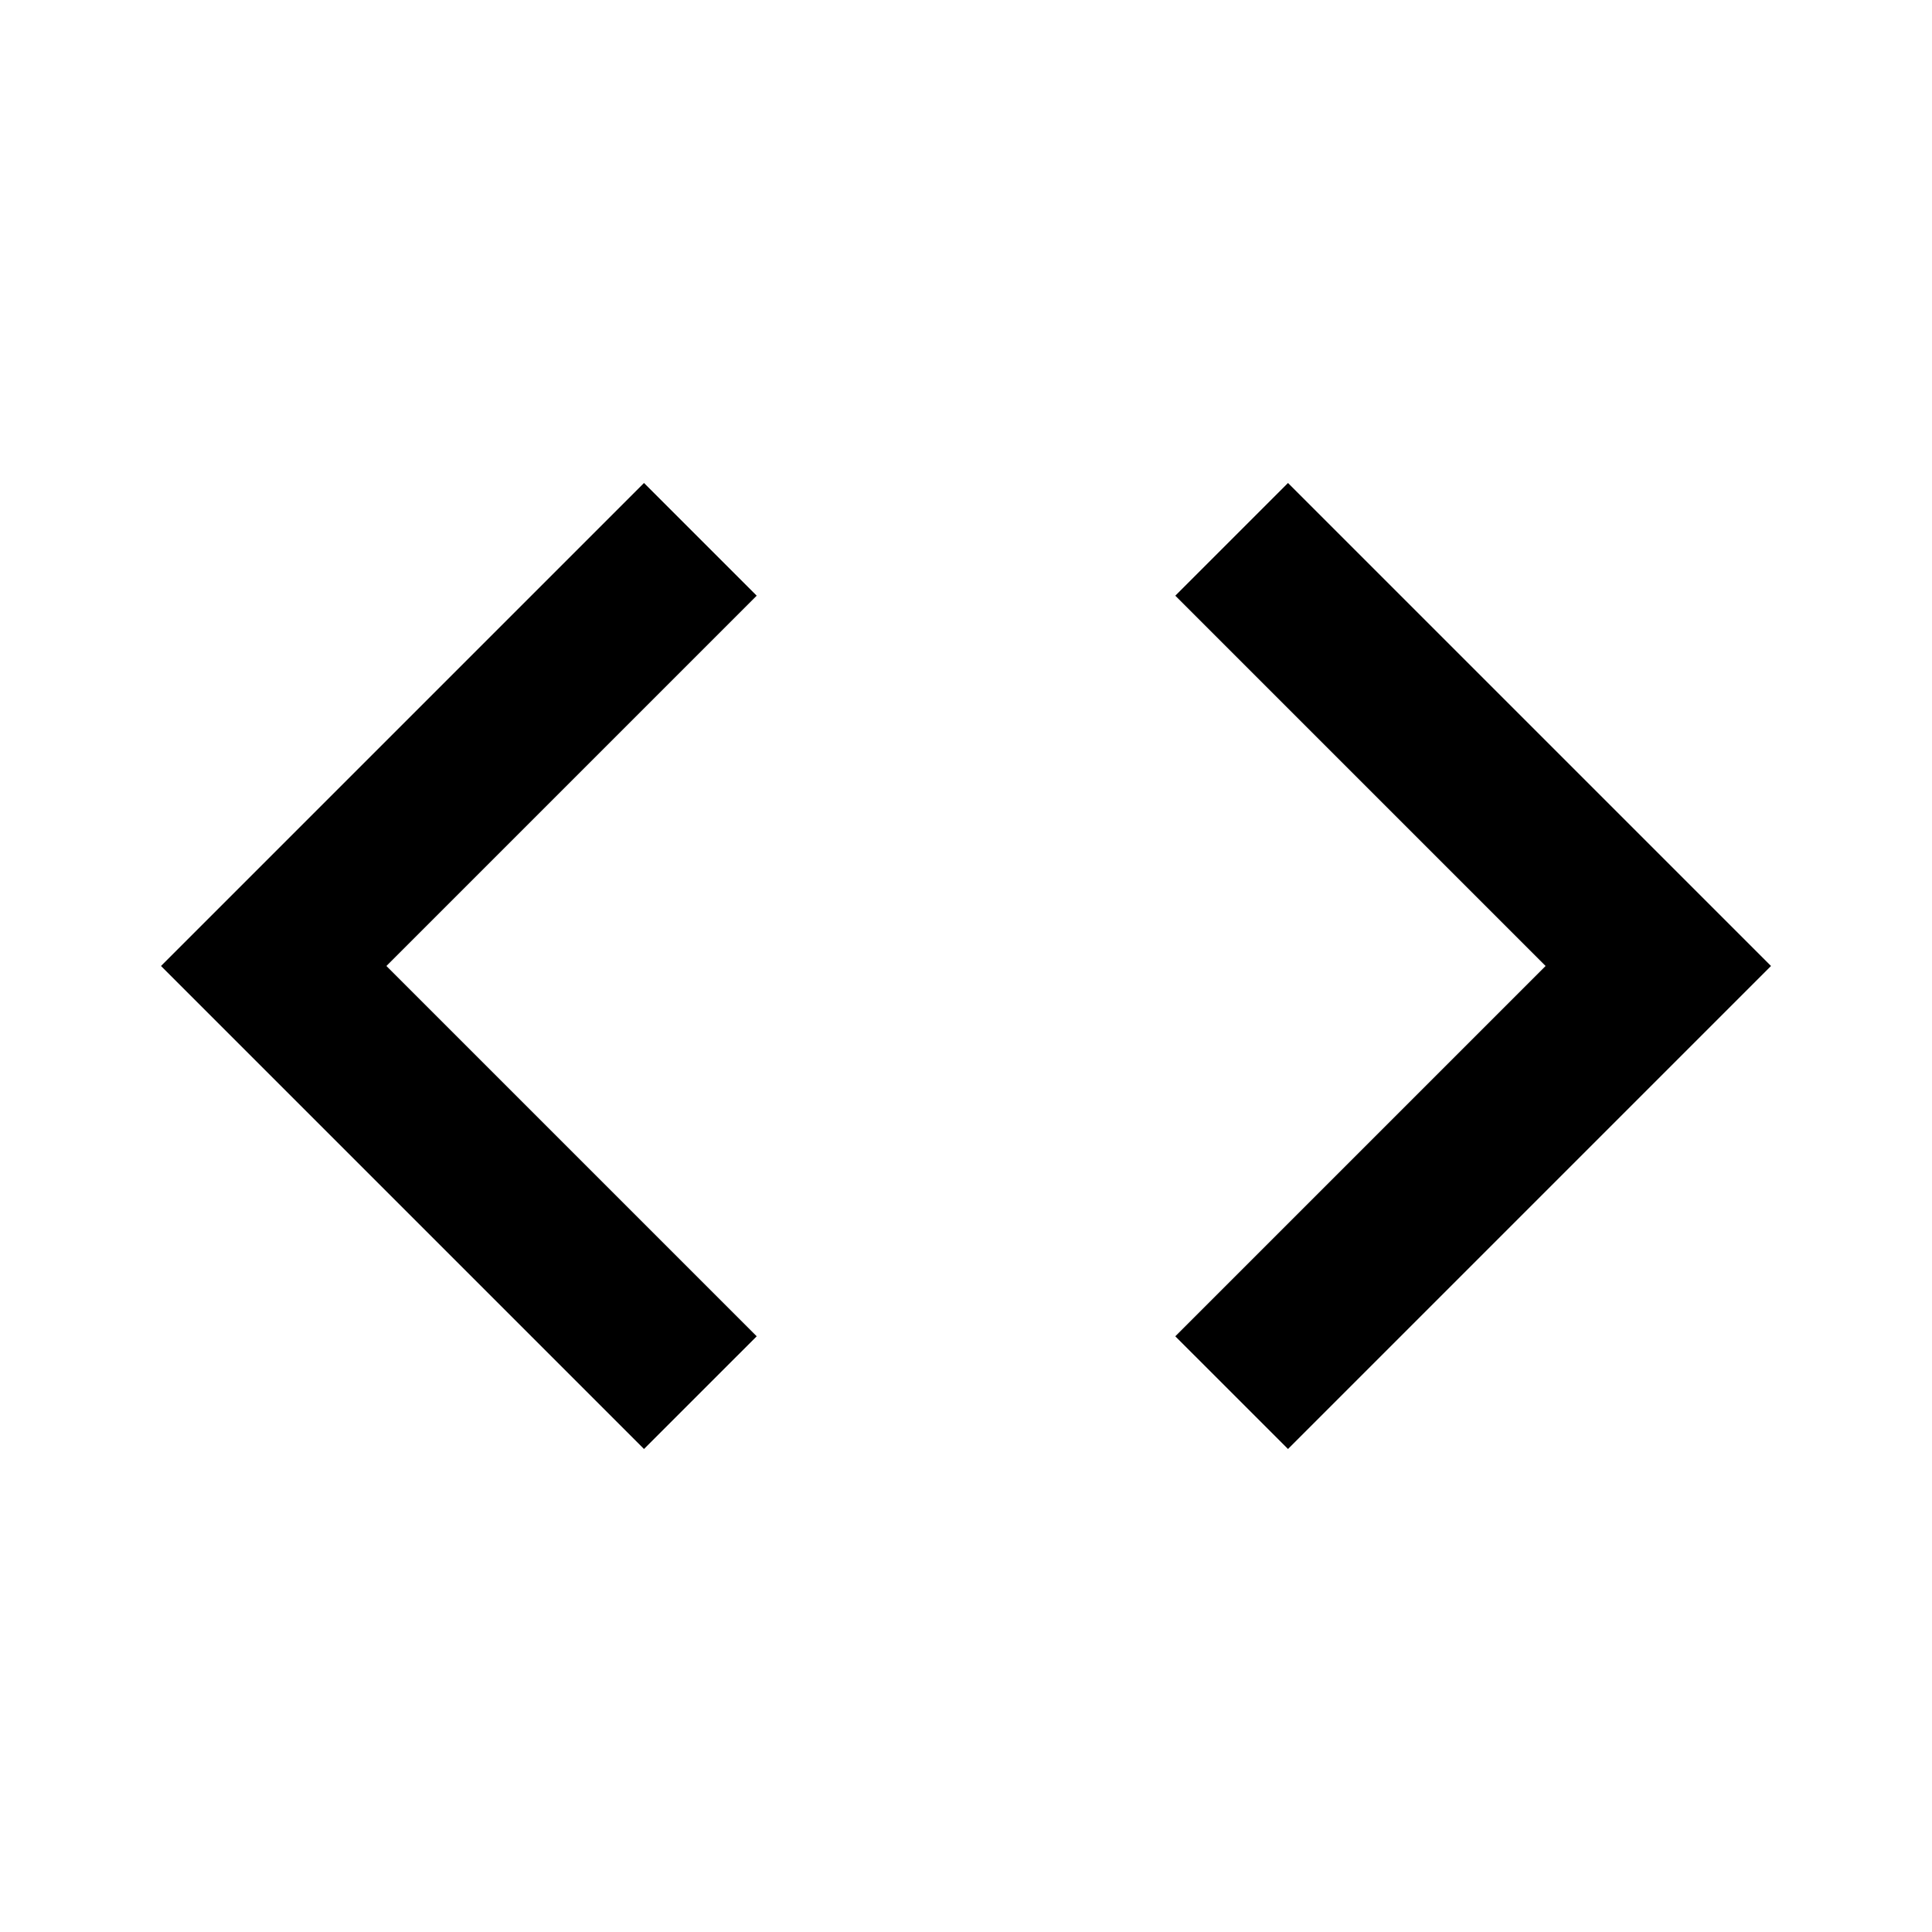
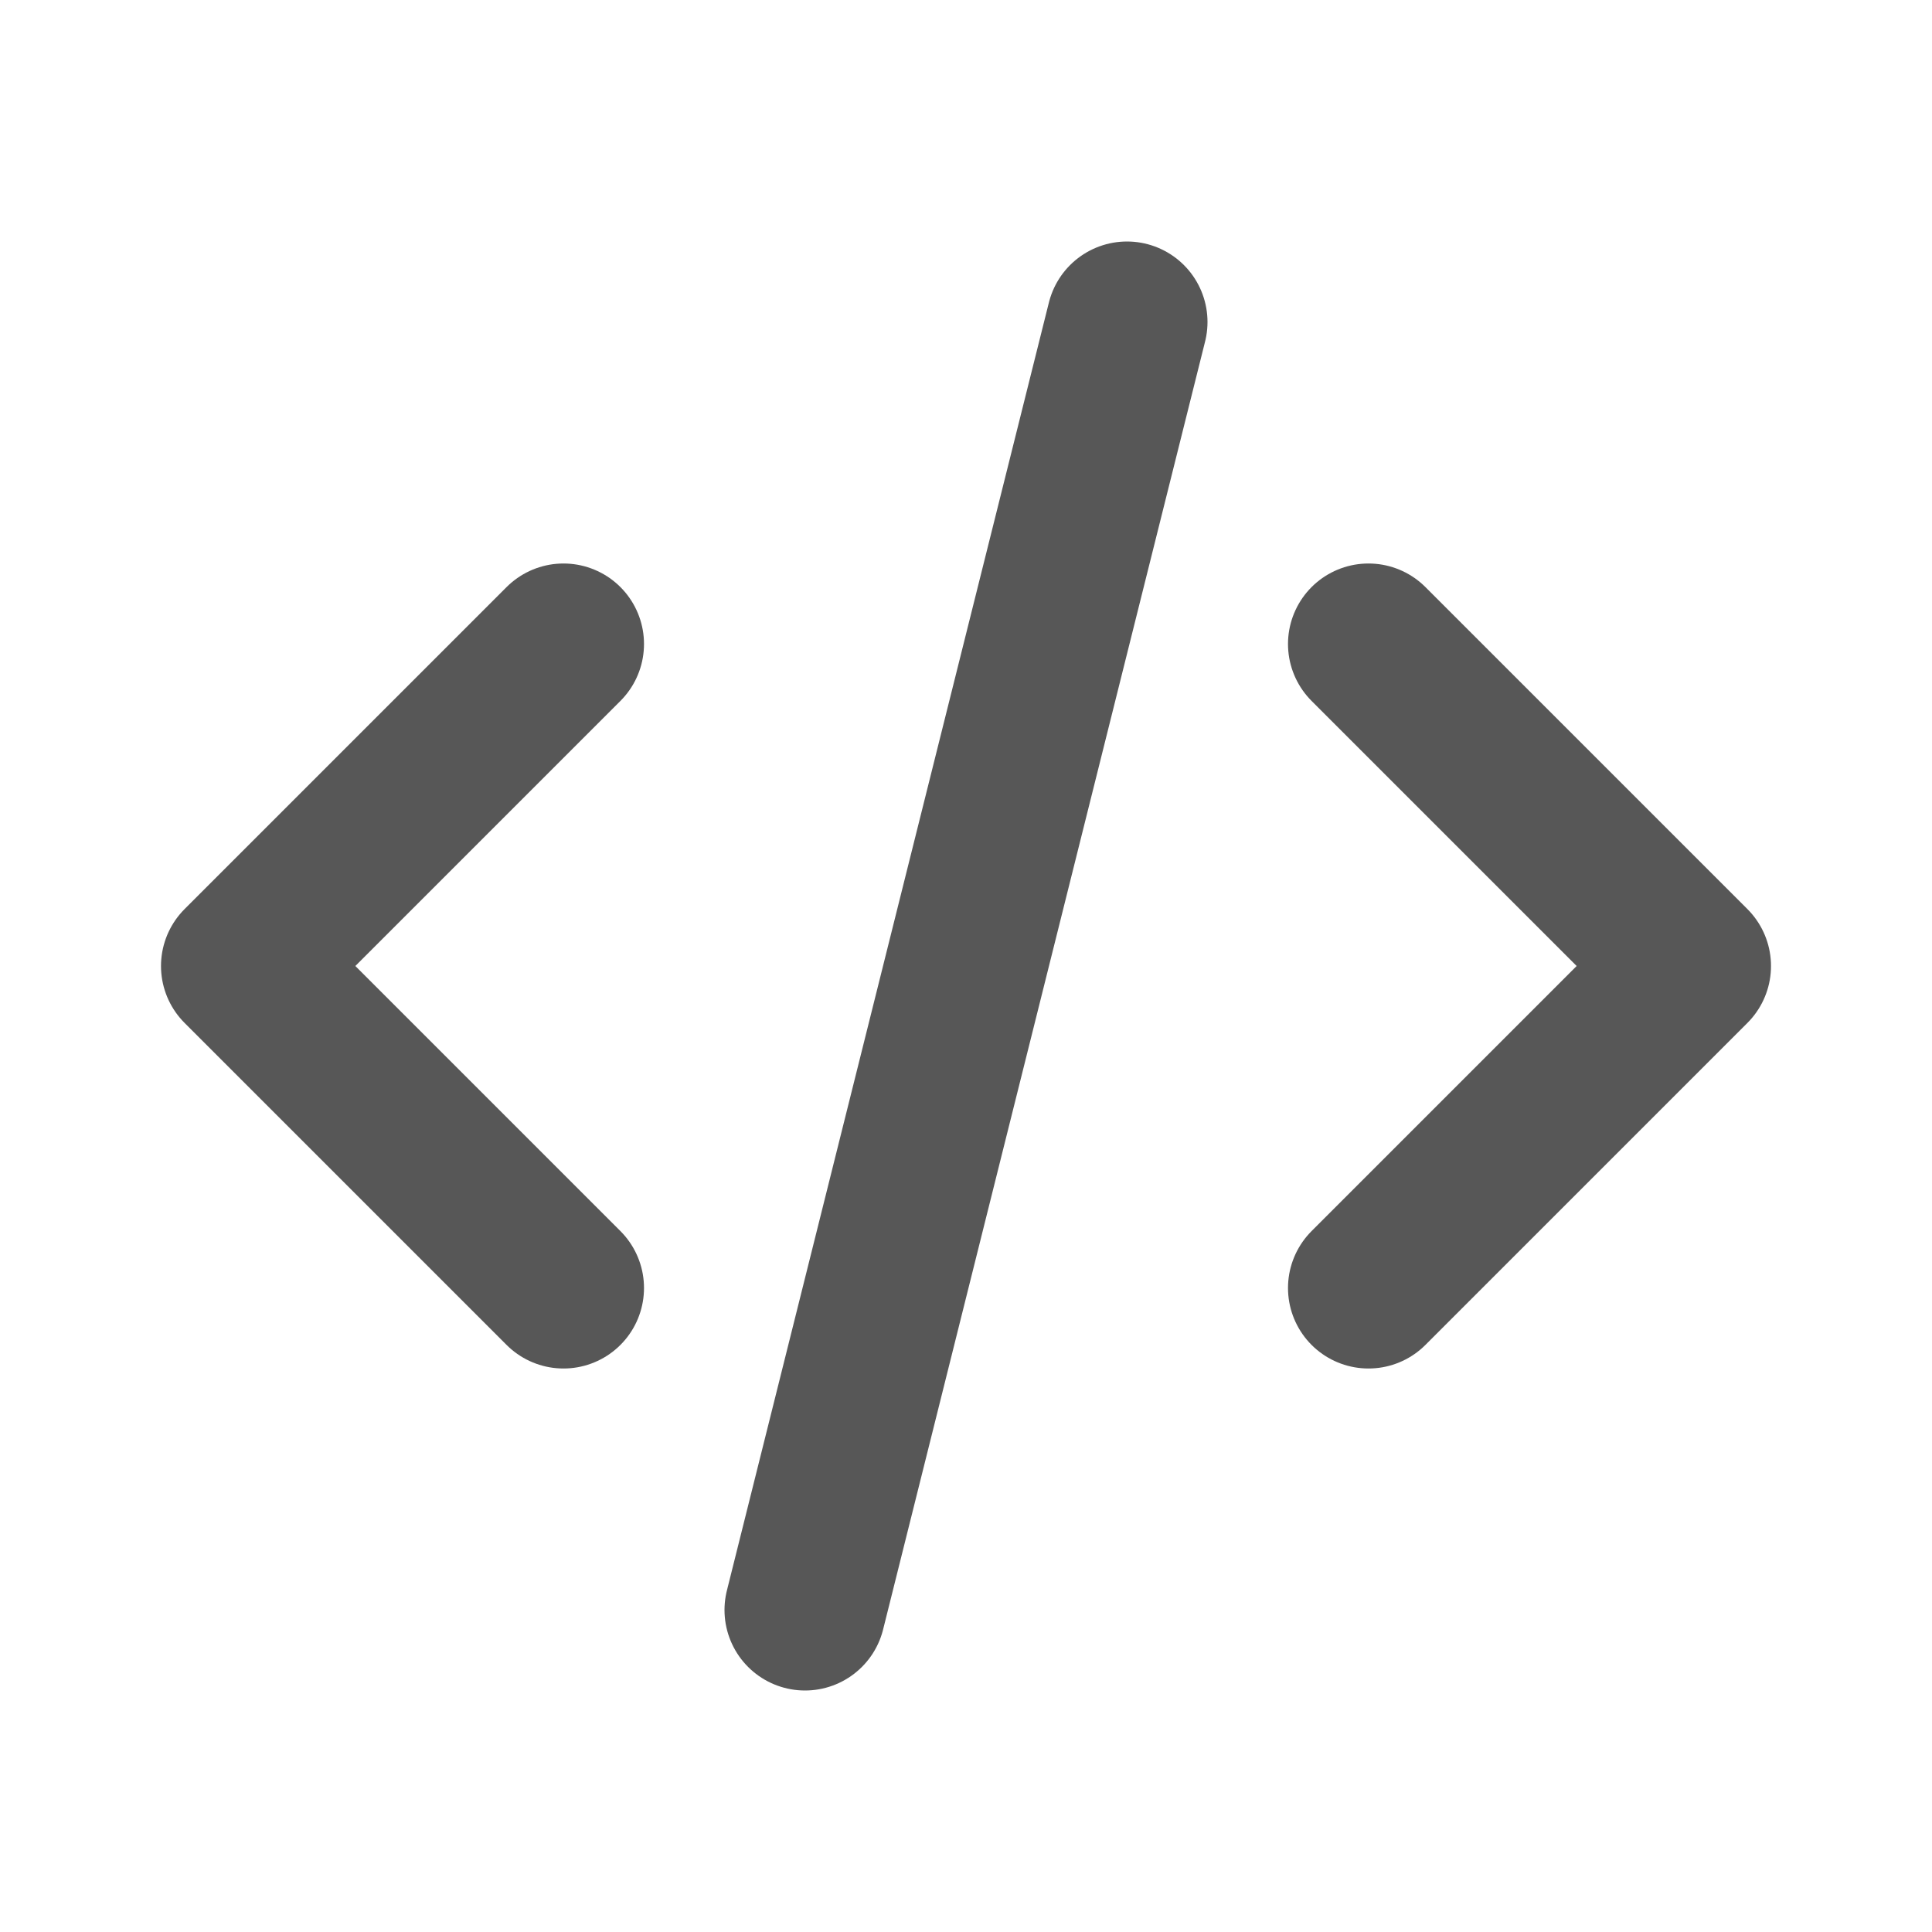
- <svg xmlns="http://www.w3.org/2000/svg" viewBox="0 0 24 24" fill="black" width="18px" height="18px">
-   <path d="M0 0h24v24H0V0z" fill="none" />
-   <path d="M9.4 16.6L4.8 12l4.6-4.6L8 6l-6 6 6 6 1.4-1.4zm5.2 0l4.6-4.6-4.6-4.6L16 6l6 6-6 6-1.4-1.4z" />
+ <svg xmlns="http://www.w3.org/2000/svg" class="icon icon-tabler icon-tabler-code" width="44" height="44" viewBox="0 0 24 24" stroke-width="2" stroke="#575757" fill="none" stroke-linecap="round" stroke-linejoin="round">
+   <path stroke="none" d="M0 0h24v24H0z" fill="none" />
+   <polyline points="7 8 3 12 7 16" />
+   <polyline points="17 8 21 12 17 16" />
+   <line x1="14" y1="4" x2="10" y2="20" />
</svg>
